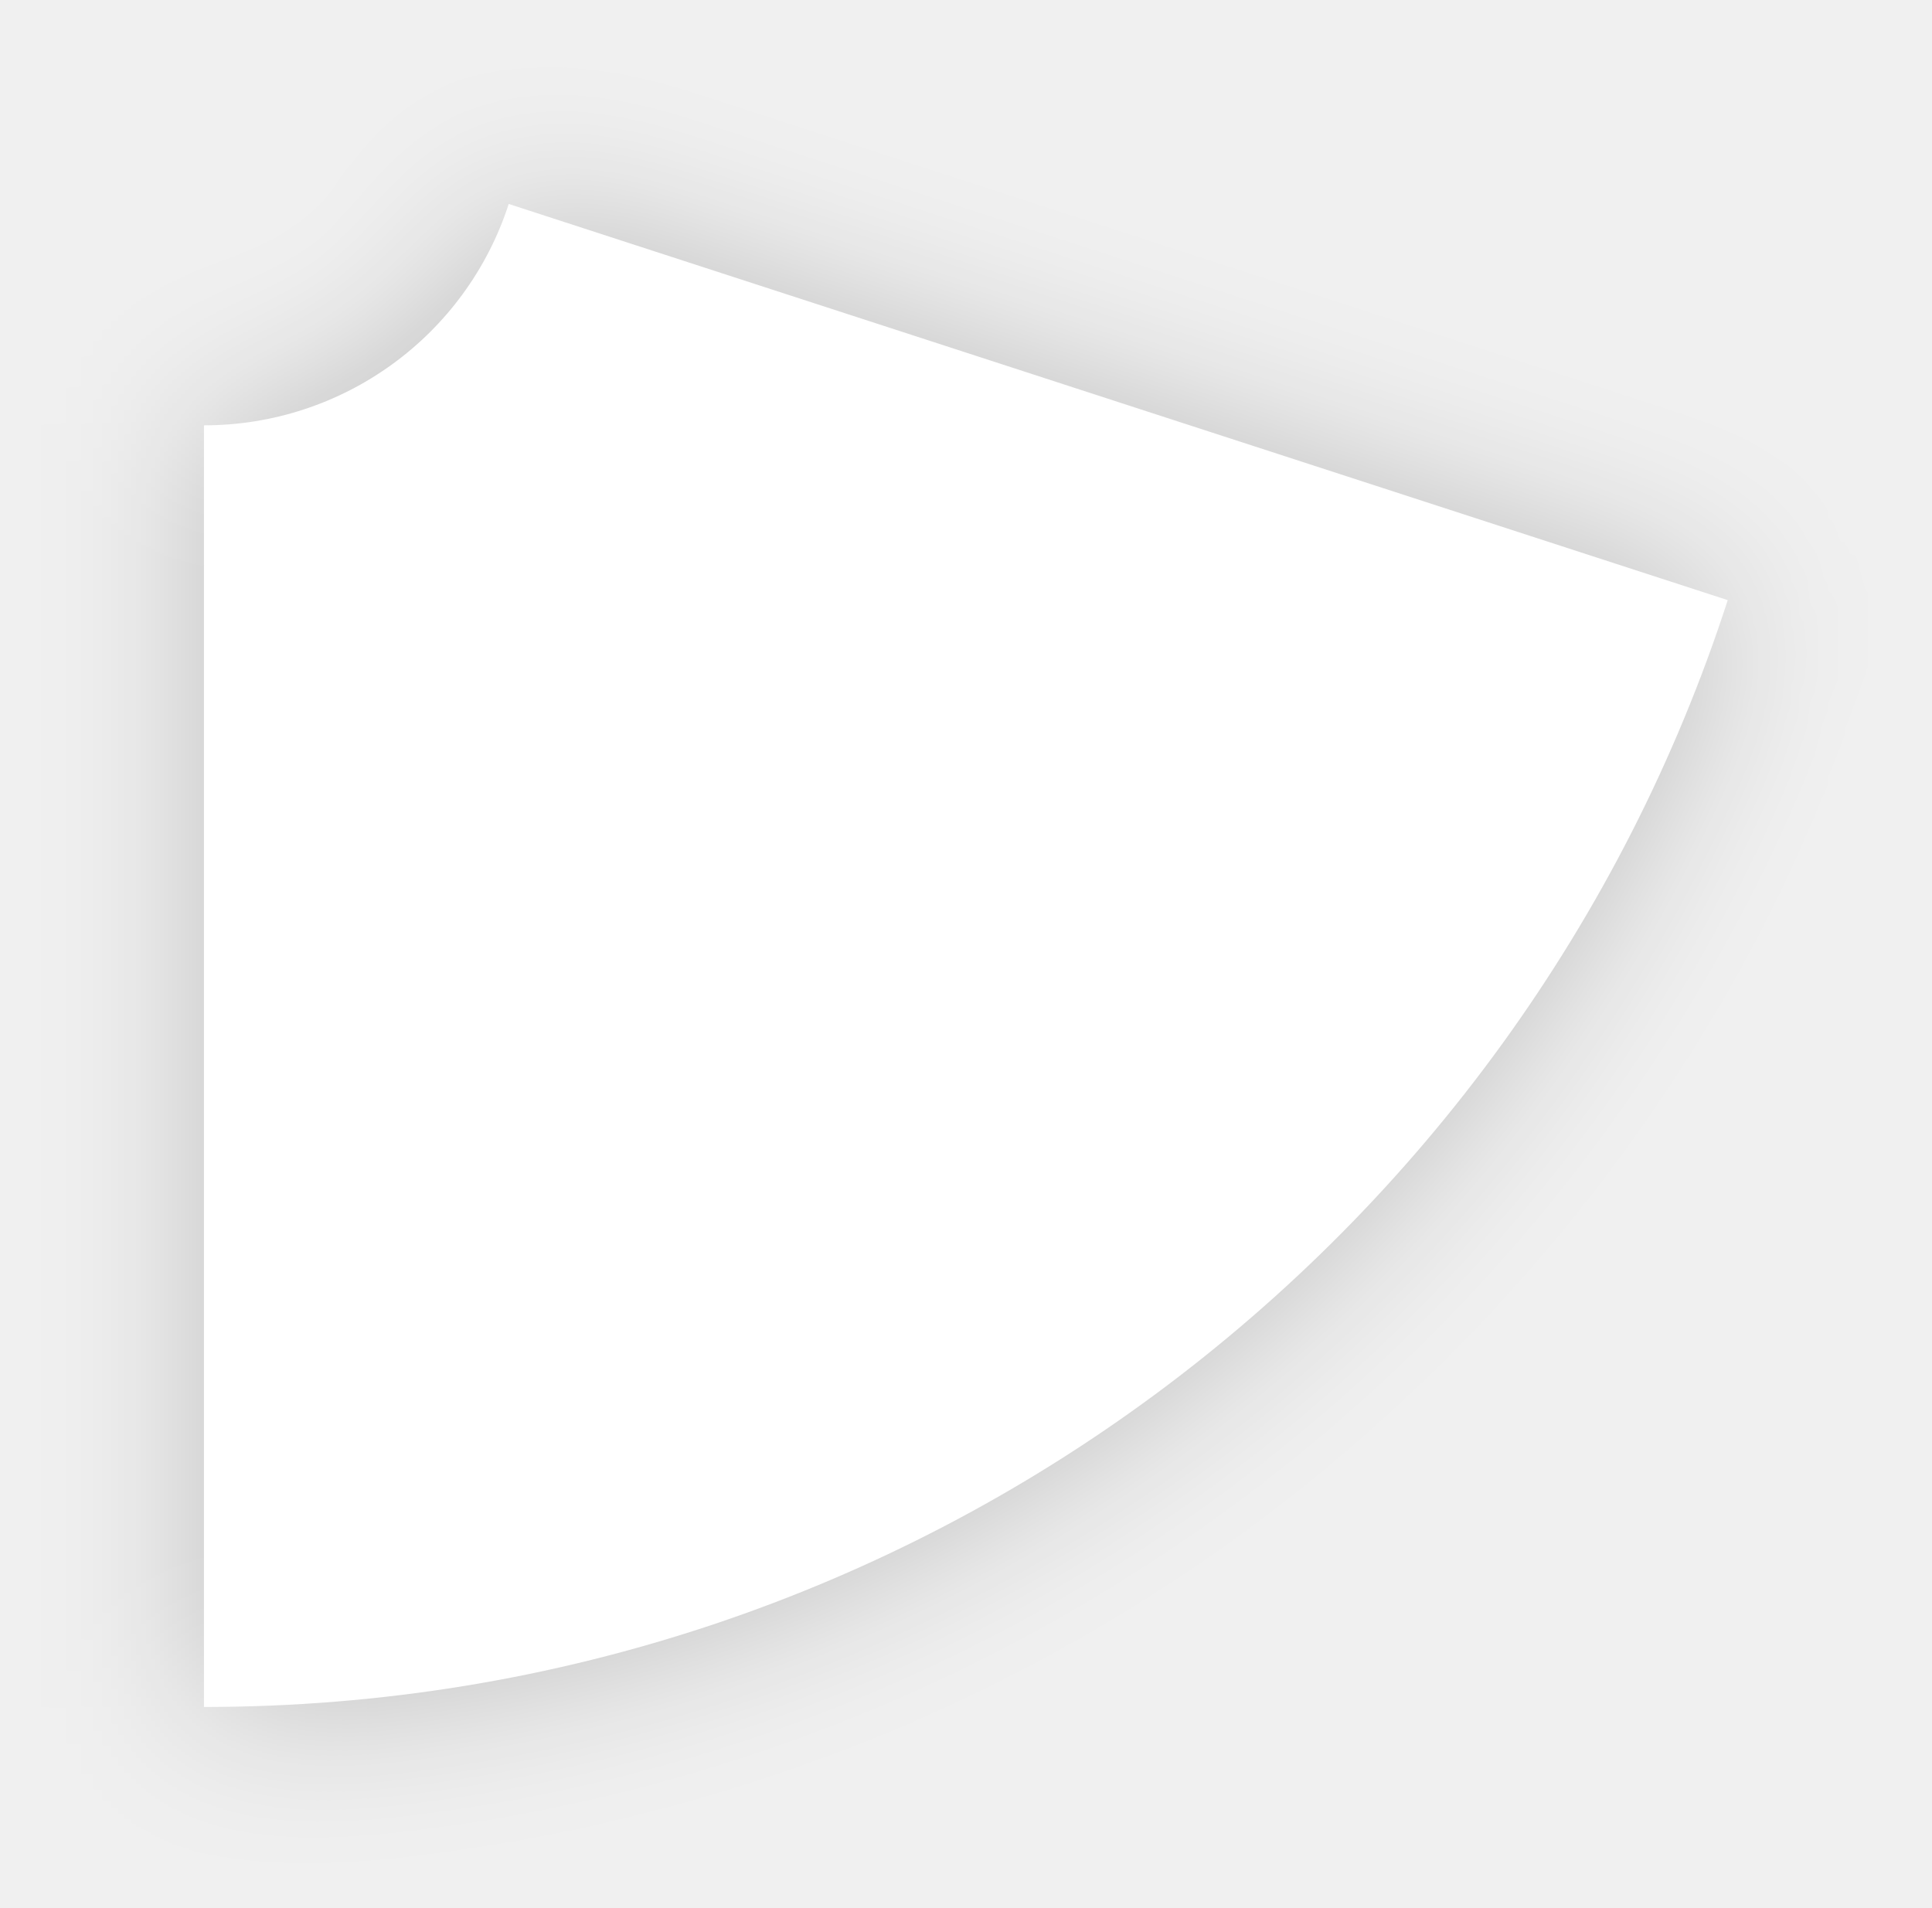
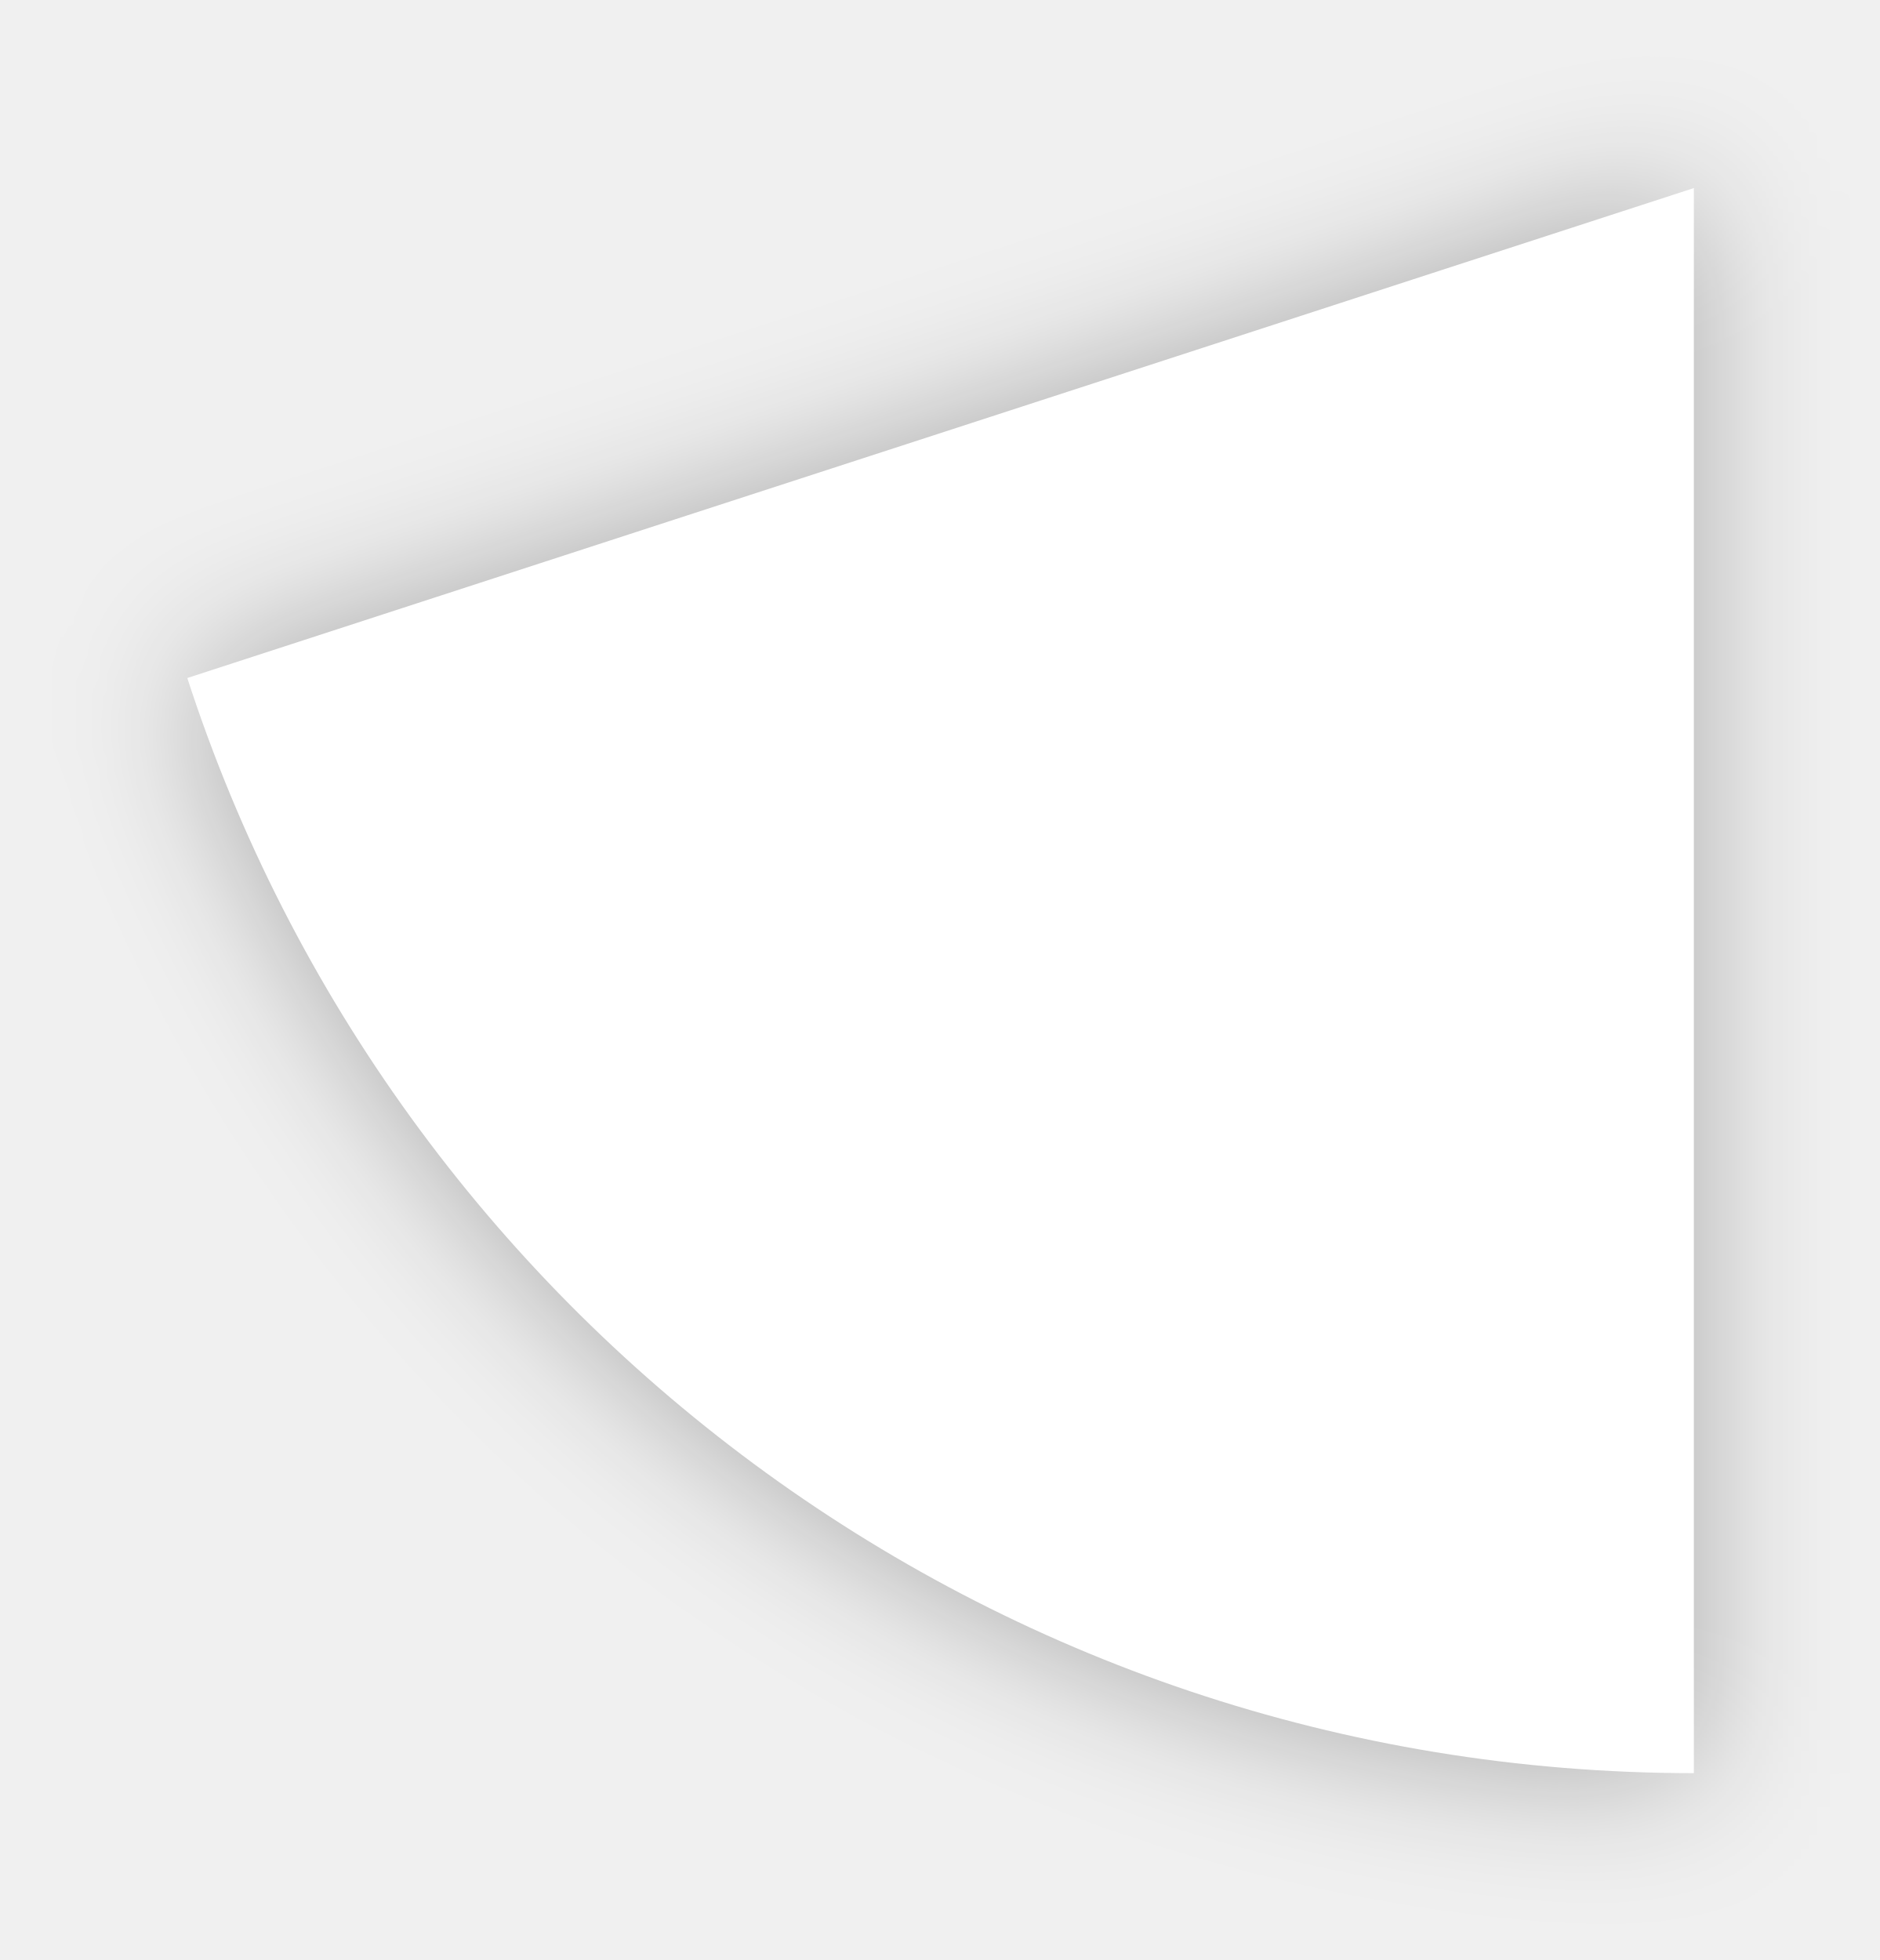
- <svg xmlns="http://www.w3.org/2000/svg" xmlns:xlink="http://www.w3.org/1999/xlink" width="395" height="390" viewBox="0 0 395 390">
+ <svg xmlns="http://www.w3.org/2000/svg" xmlns:xlink="http://www.w3.org/1999/xlink" width="419" height="437" viewBox="0 0 419 437">
  <defs>
-     <path id="53nqa" d="M1294.93 1924.45l-62.32-20.25-62.3-20.25-62.3-20.25a65.47 65.47 0 0 1-62.31 45.26V2171c145.66 0 268.95-94.88 311.54-226.3z" />
-     <mask id="53nqc" width="2" height="2" x="-1" y="-1">
-       <path fill="#fff" d="M1045 1863h313v308h-313z" />
-       <use xlink:href="#53nqa" />
+     <path id="a" d="M979.56 1850.17l-56.12 18.26-56.12 18.25-56.12 18.24-56.14 18.26-55.3 17.99c45.97 141.72 178.99 244.17 335.91 244.17v-353.41z" />
+     <mask id="c" width="2" height="2" x="-1" y="-1">
+       <path fill="#fff" d="M699 1831h337v355H699z" />
+       <use xlink:href="#a" />
    </mask>
-     <filter id="53nqb" width="413" height="408" x="995" y="1813" filterUnits="userSpaceOnUse">
-       <feOffset in="SourceGraphic" result="FeOffset1023Out" />
-       <feGaussianBlur in="FeOffset1023Out" result="FeGaussianBlur1024Out" stdDeviation="16 16" />
+     <filter id="b" width="437" height="455" x="649" y="1781" filterUnits="userSpaceOnUse">
+       <feOffset in="SourceGraphic" result="FeOffset1044Out" />
+       <feGaussianBlur in="FeOffset1044Out" result="FeGaussianBlur1045Out" stdDeviation="16 16" />
    </filter>
  </defs>
-   <g>
-     <g transform="translate(-1004 -1822)">
-       <g filter="url(#53nqb)">
-         <use fill="none" stroke-opacity=".2" stroke-width="0" mask="url(&quot;#53nqc&quot;)" xlink:href="#53nqa" />
-         <use fill="#0c0c0f" fill-opacity=".2" xlink:href="#53nqa" />
-       </g>
-       <use fill="#fff" xlink:href="#53nqa" />
+   <g transform="translate(-658 -1790)">
+     <g filter="url(#b)">
+       <use fill="none" stroke-opacity=".3" stroke-width="0" mask="url(&amp;quot;#c&amp;quot;)" xlink:href="#a" />
+       <use fill="#0c0c0f" fill-opacity=".3" xlink:href="#a" />
    </g>
+     <use fill="#fff" xlink:href="#a" />
  </g>
</svg>
